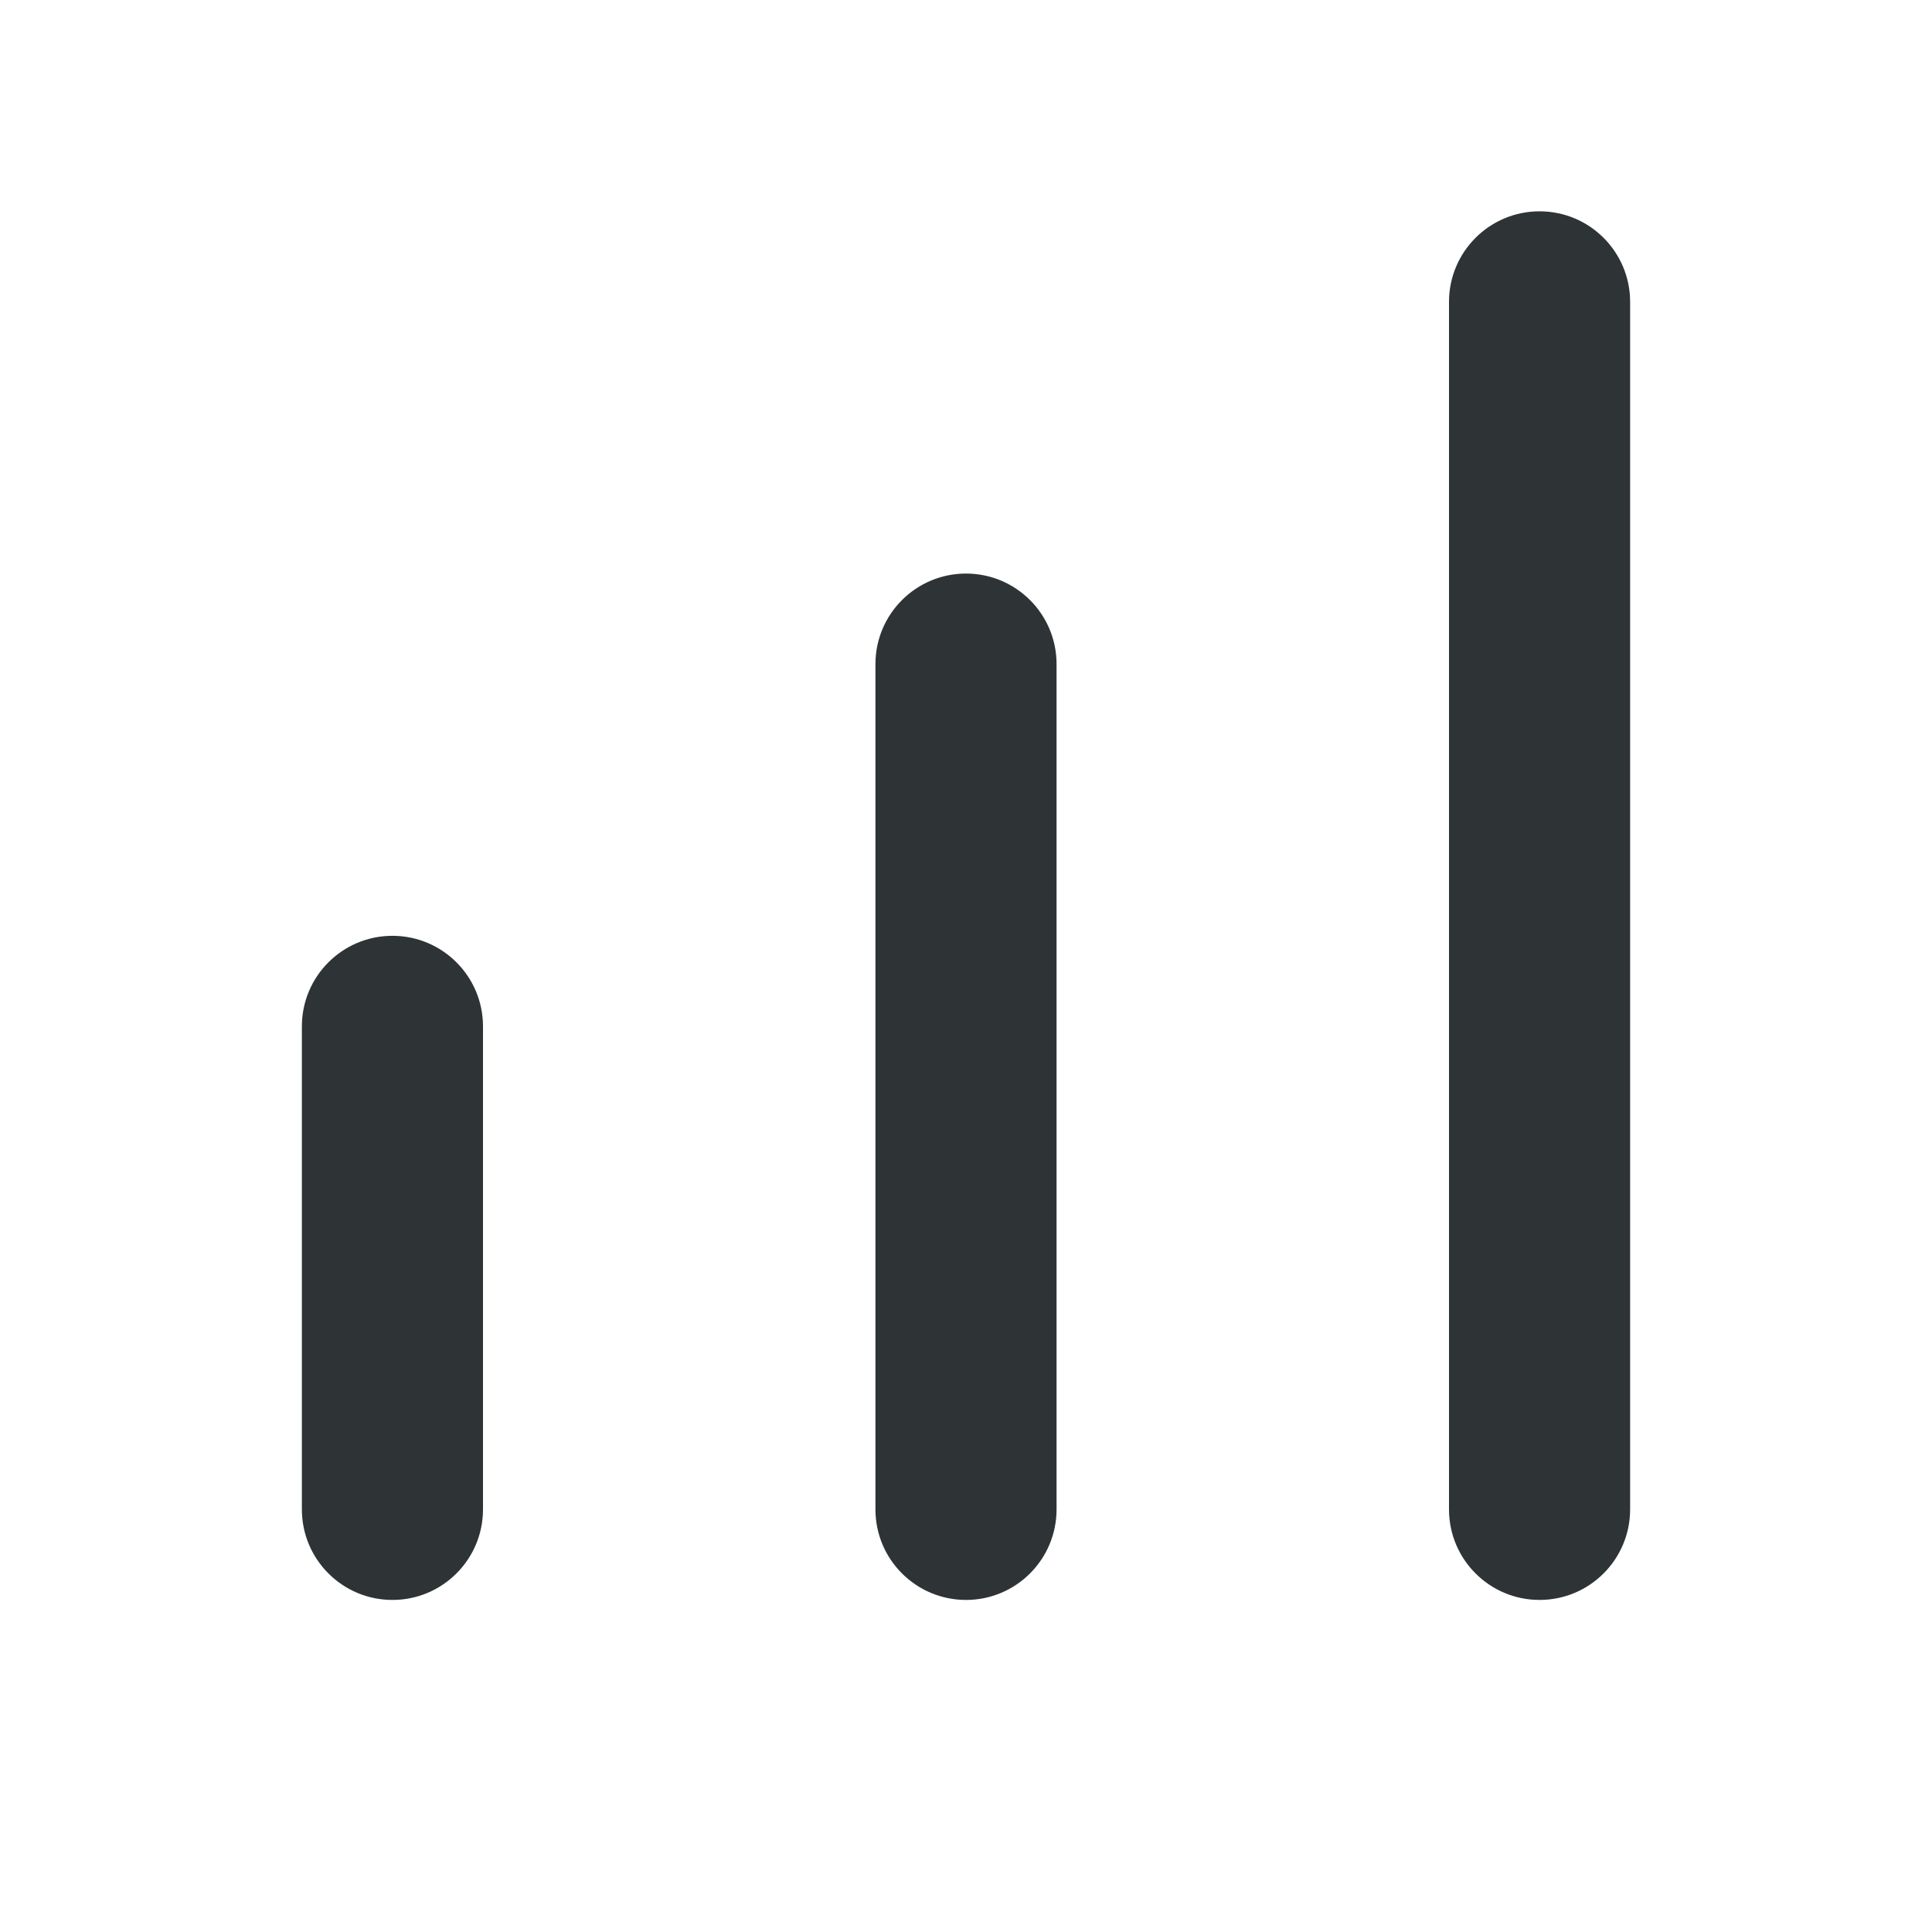
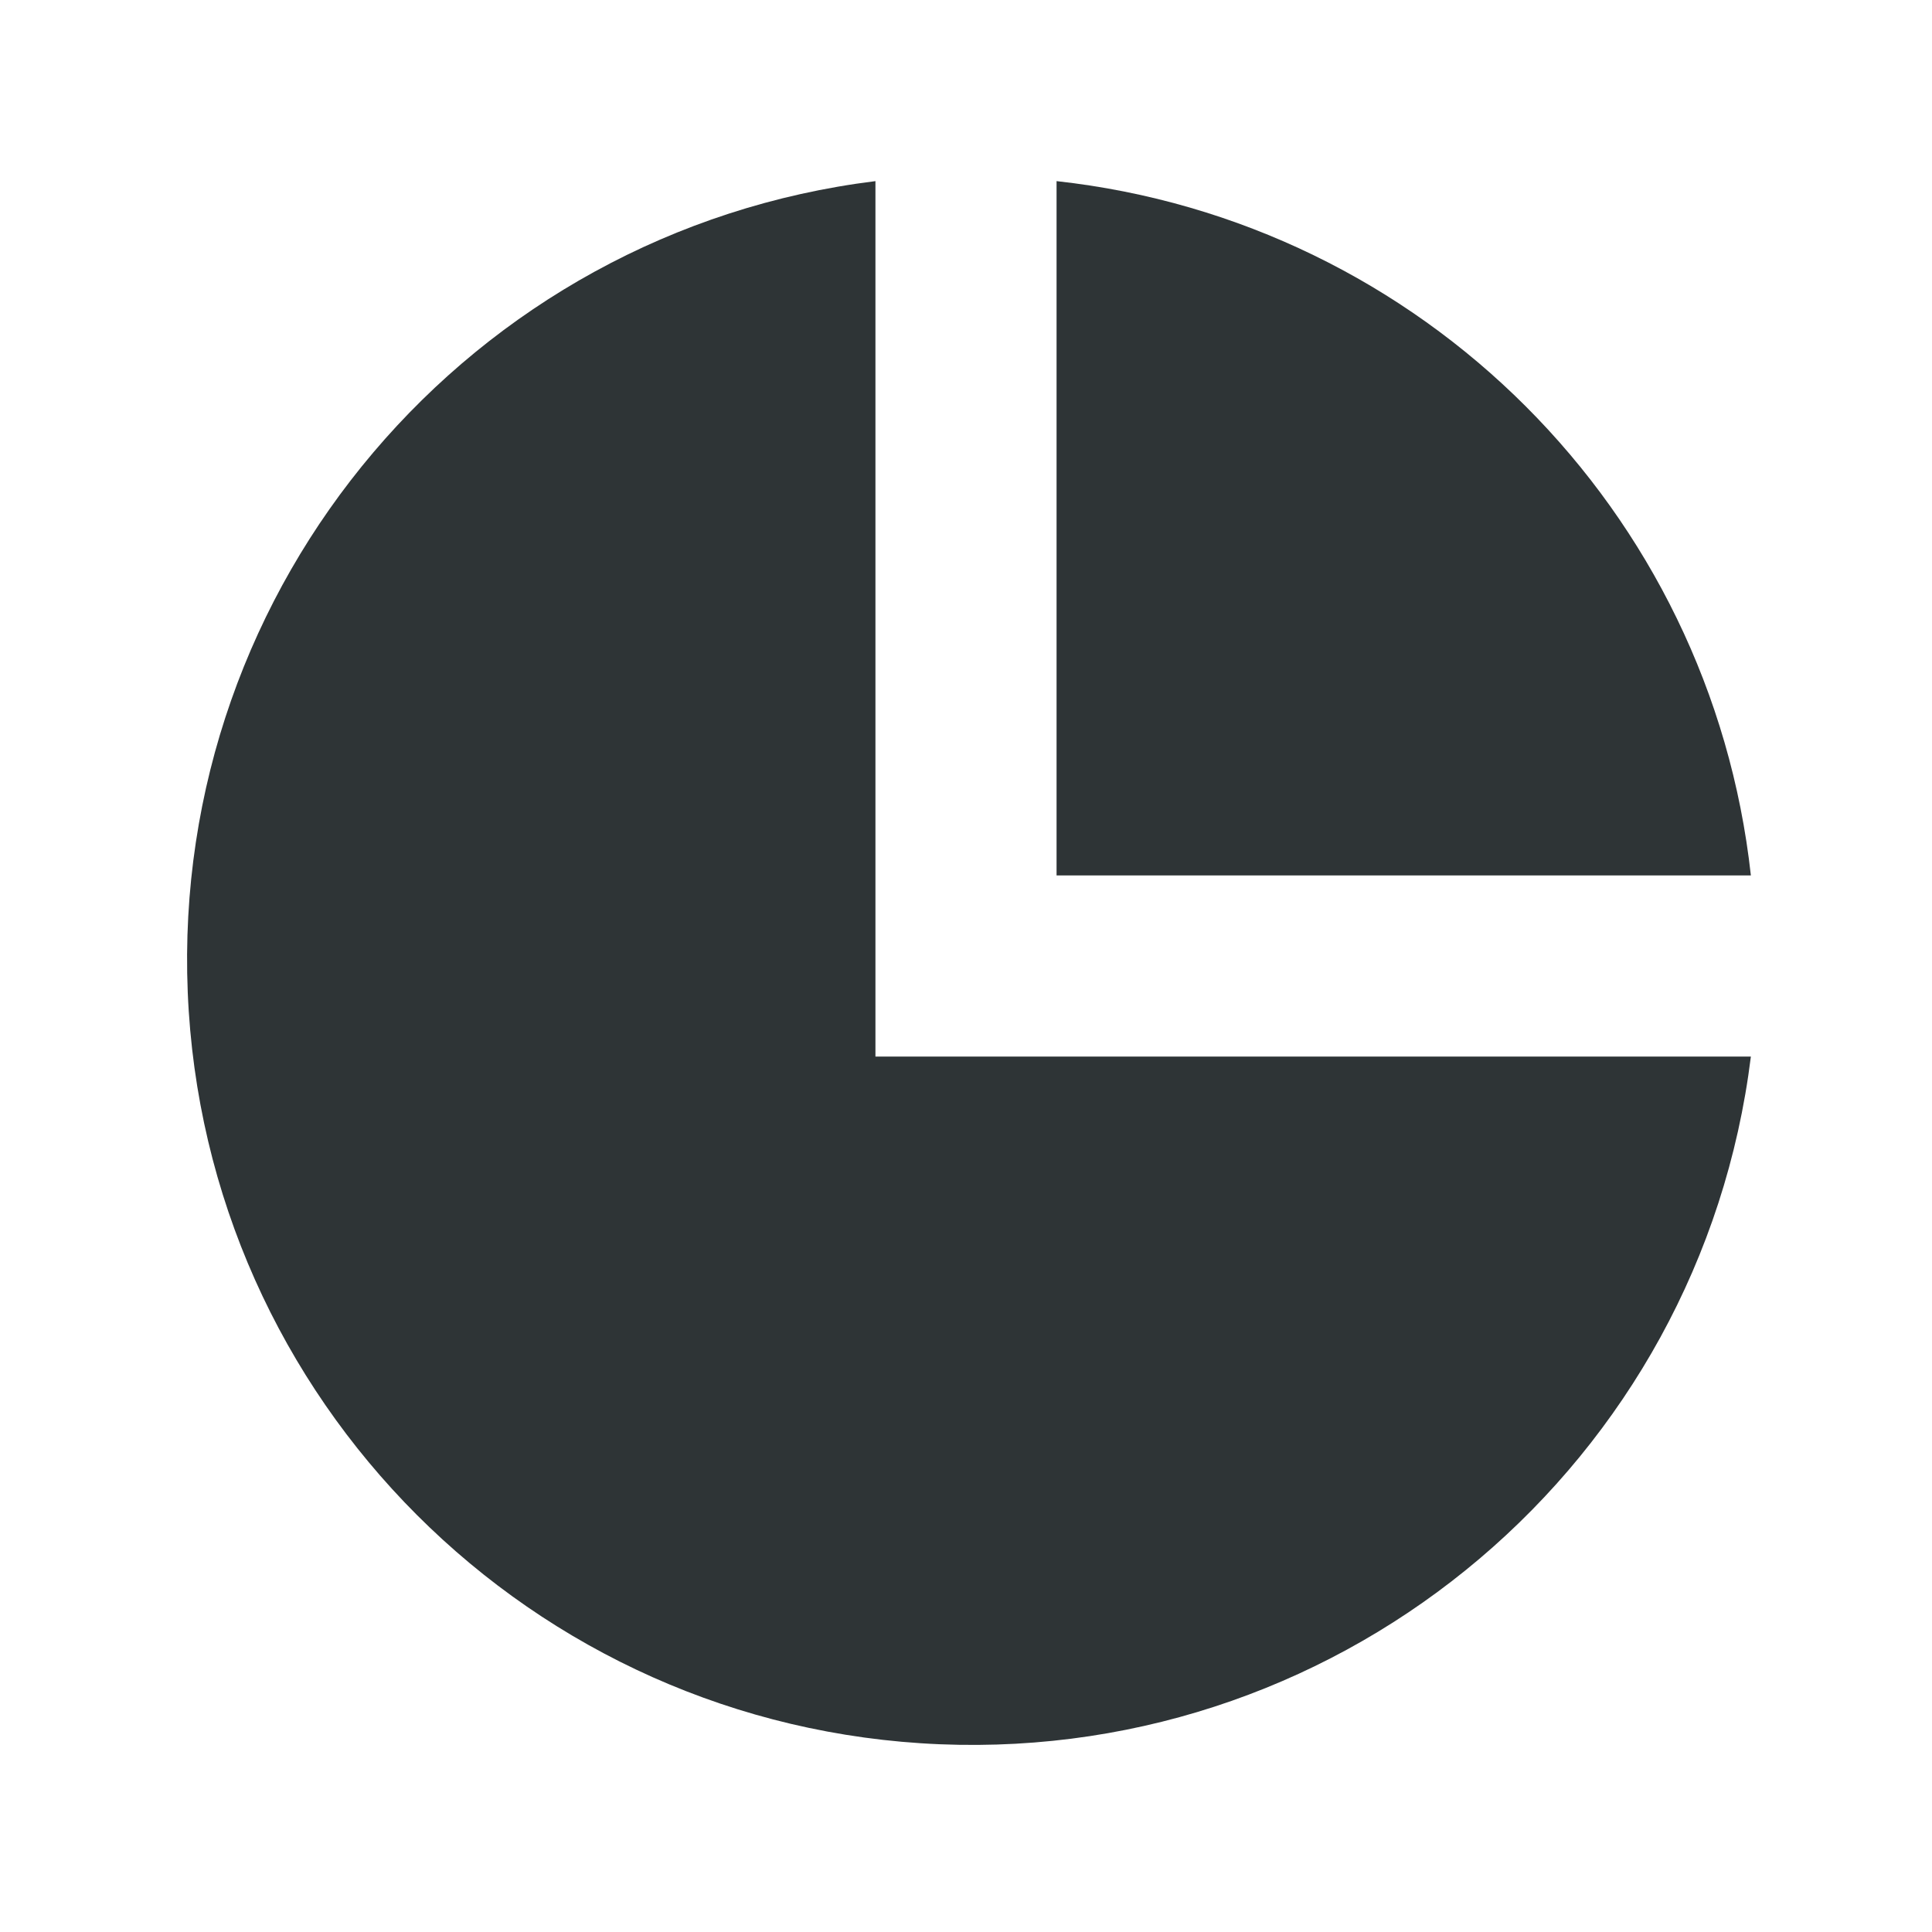
<svg xmlns="http://www.w3.org/2000/svg" width="32" height="32" fill="#2e3436" viewBox="0 0 256 256">
-   <path d="M52,212a12,12,0,0,1-12-12V136a12,12,0,0,1,24,0v64A12,12,0,0,1,52,212Zm76,0a12,12,0,0,1-12-12V88a12,12,0,0,1,24,0V200A12,12,0,0,1,128,212Zm76,0a12,12,0,0,1-12-12V40a12,12,0,0,1,24,0V200A12,12,0,0,1,204,212Z" />
+   <path d="M116,24A104,104,0,1,0,232,140H116Z" />
+   <path d="M140,24v92h92A104,104,0,0,0,140,24Z" />
</svg>
